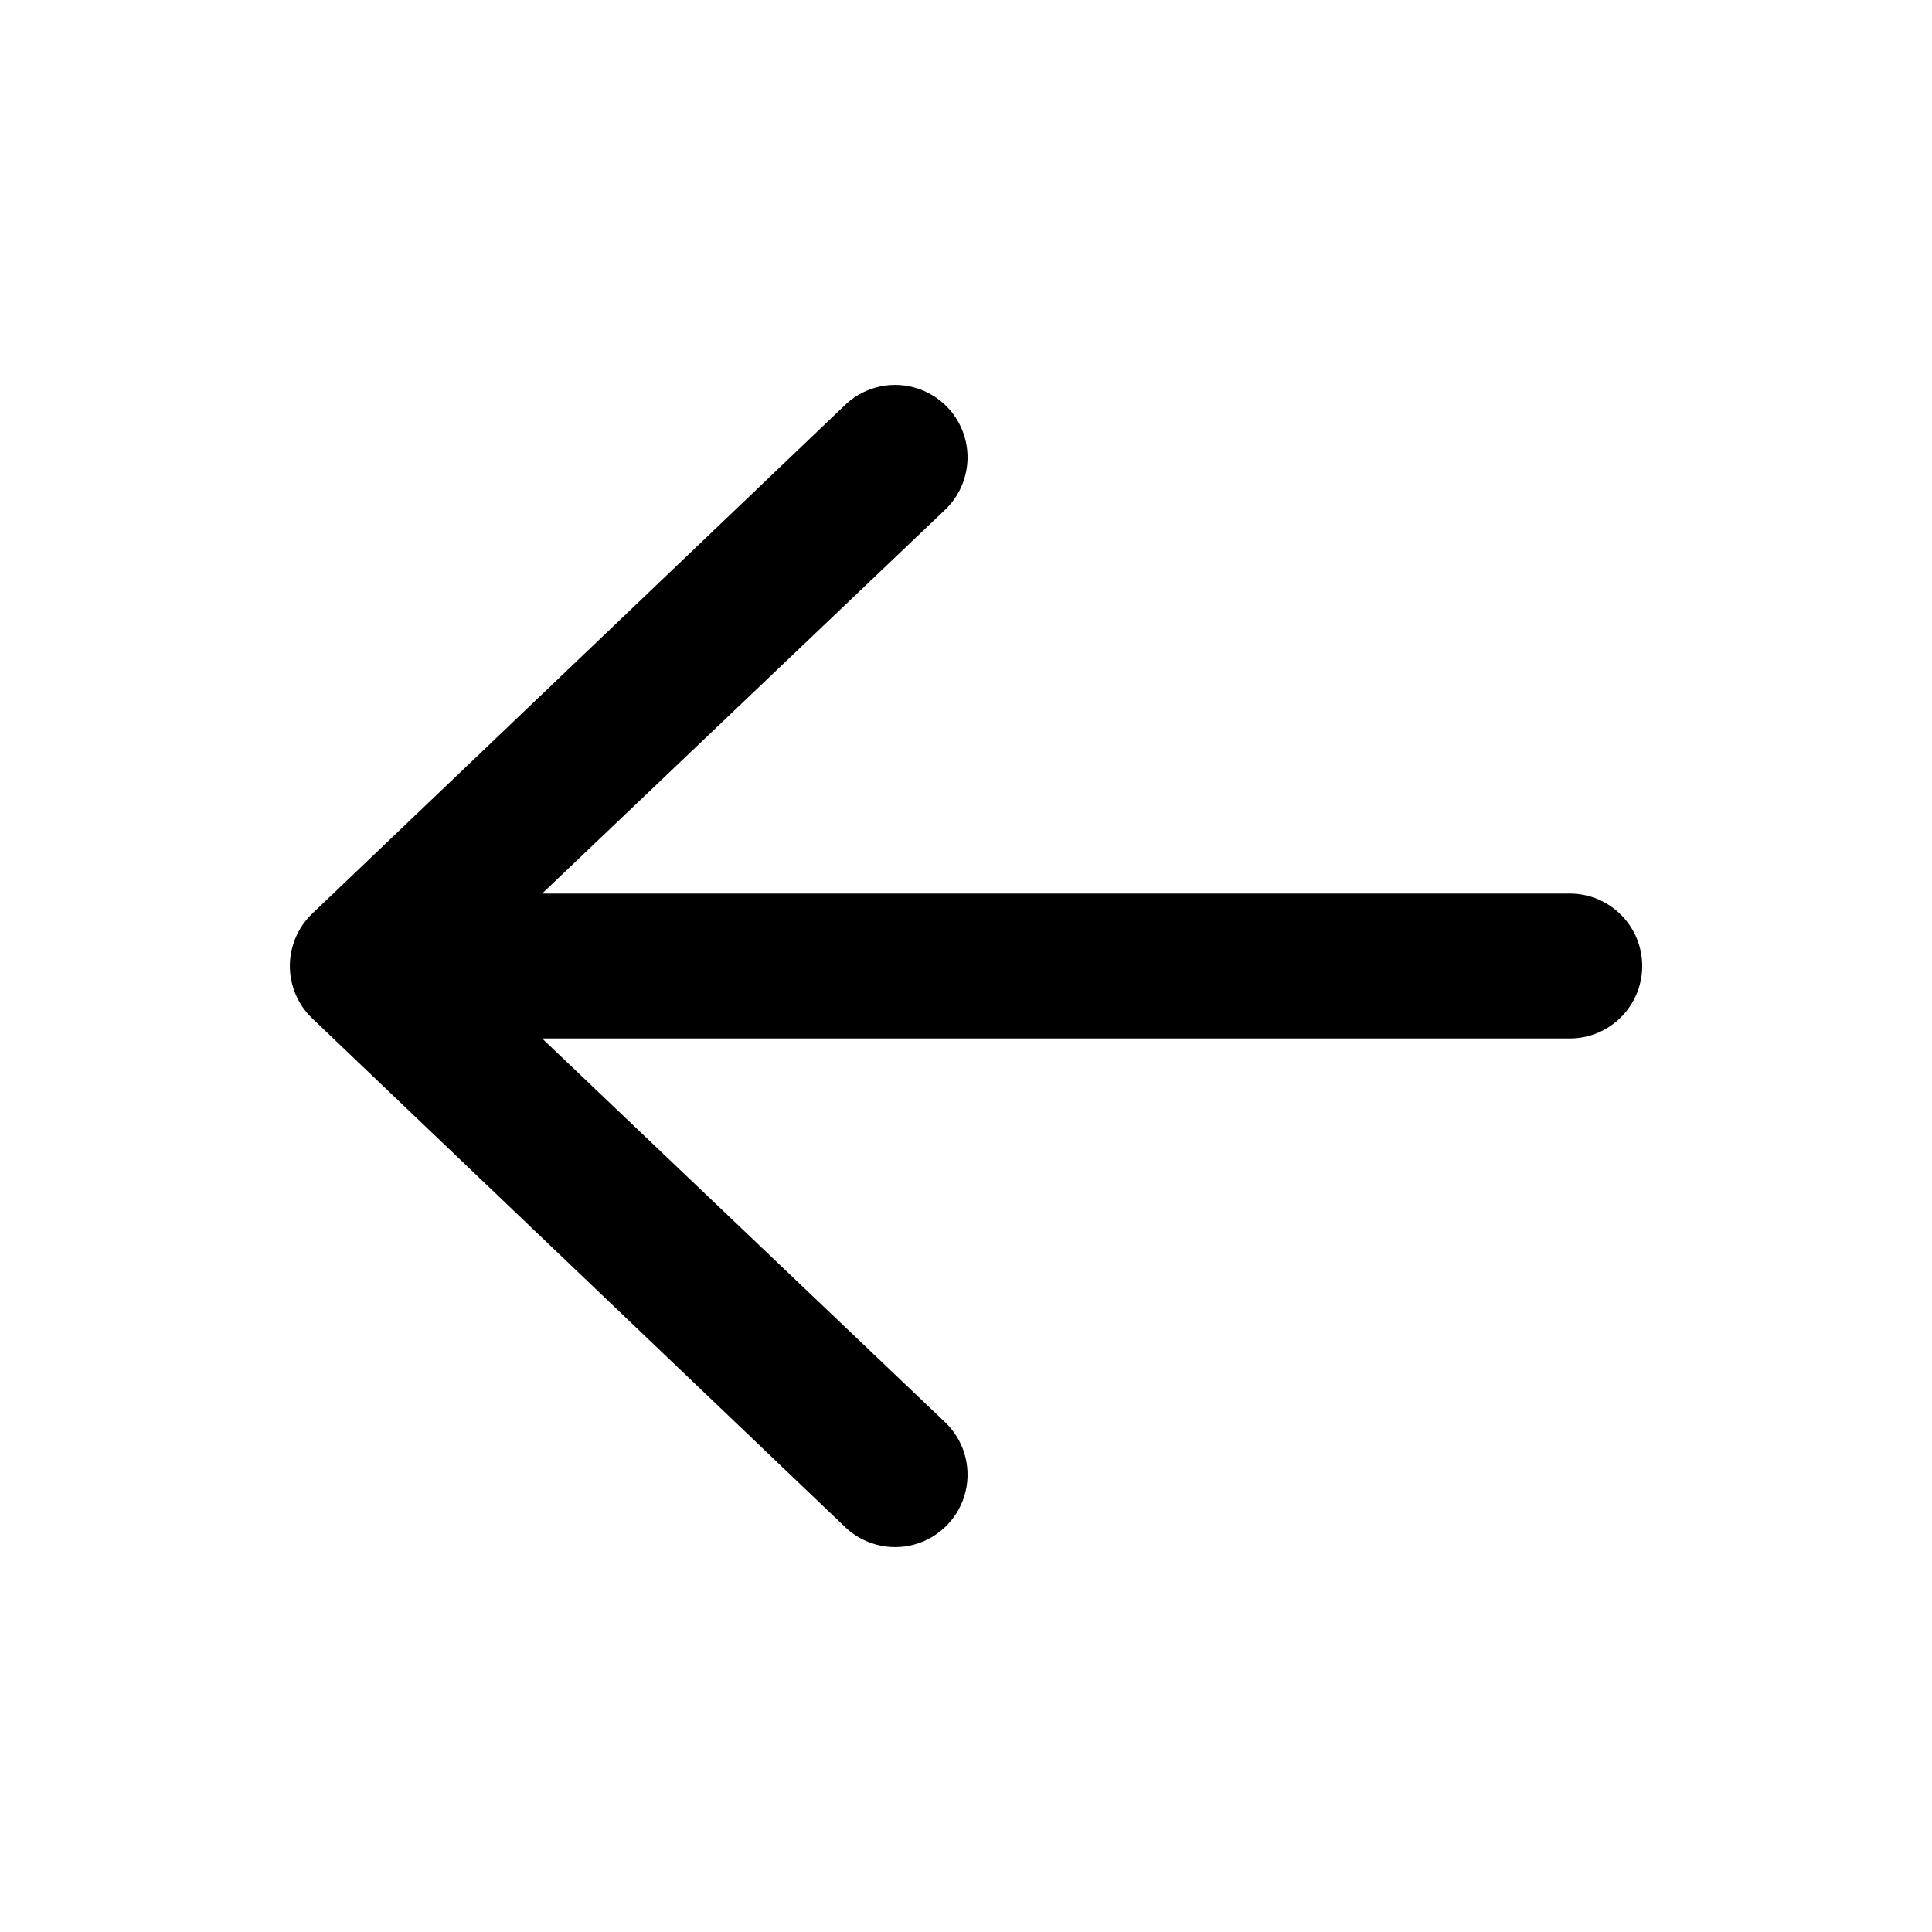
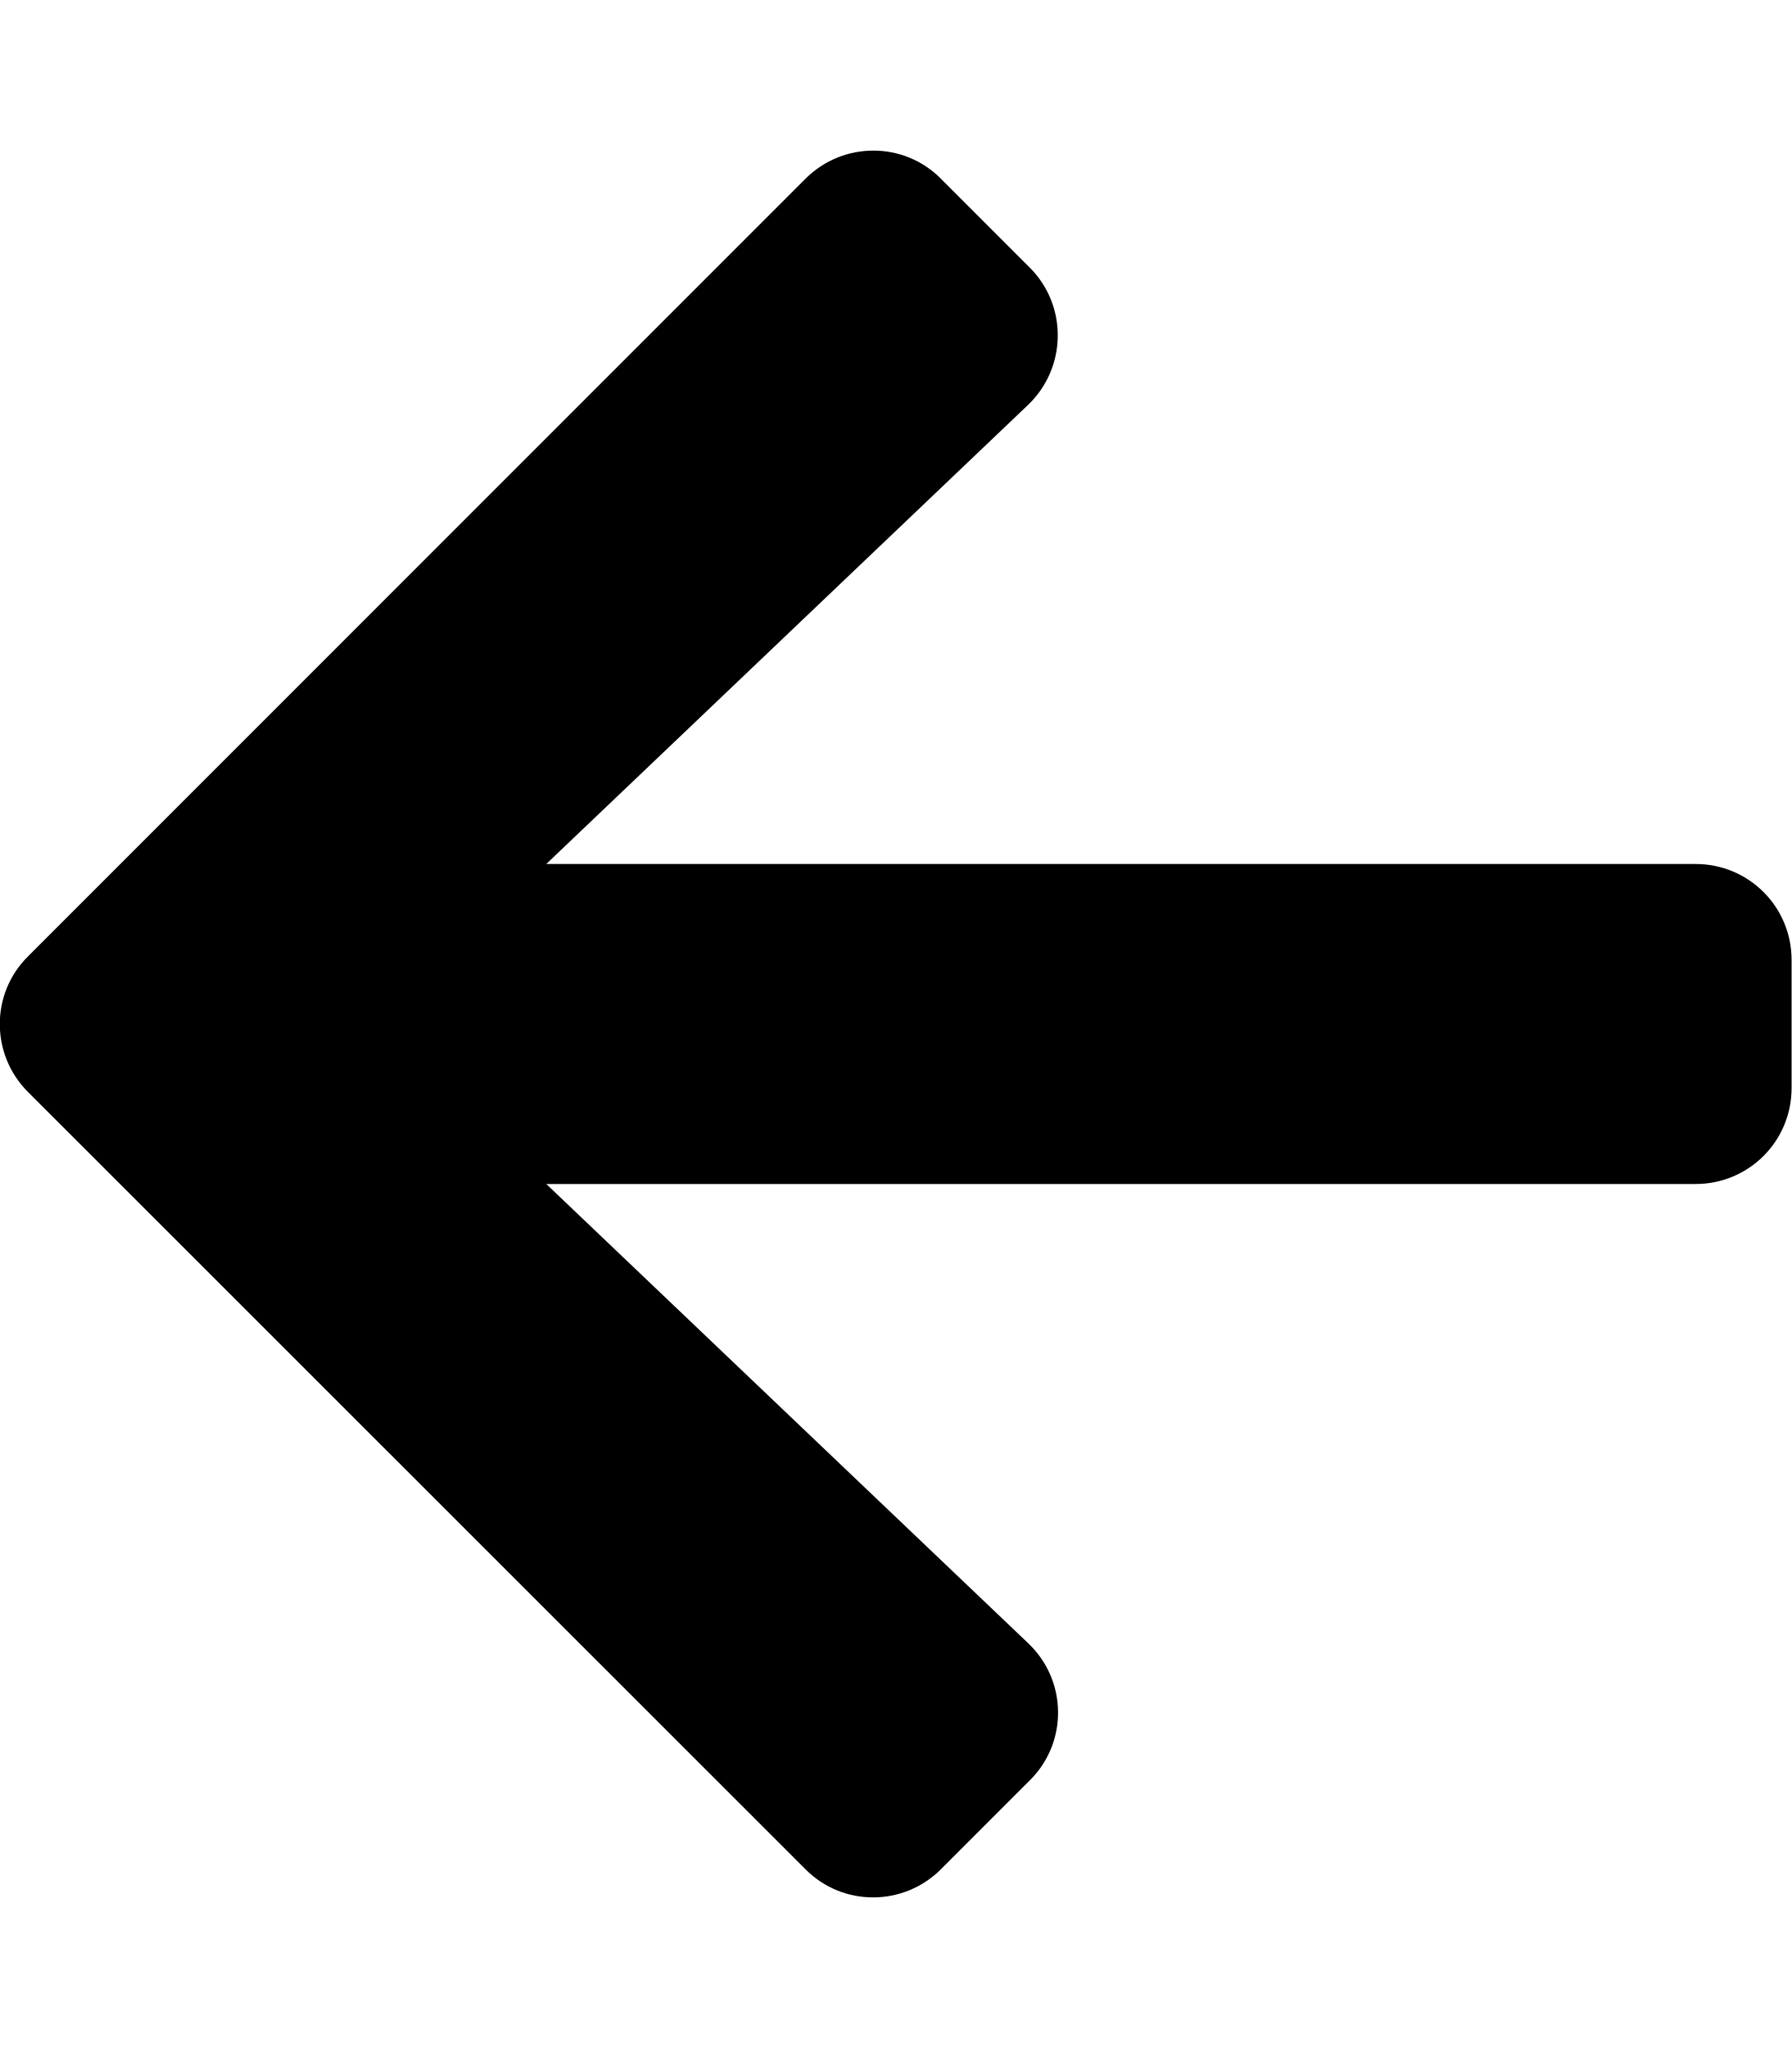
- <svg xmlns="http://www.w3.org/2000/svg" viewBox="0 0 20 20" fill="currentColor" aria-hidden="true">
-   <path fill-rule="evenodd" d="M17 10a.75.75 0 01-.75.75H5.612l4.158 3.96a.75.75 0 11-1.04 1.08l-5.5-5.25a.75.75 0 010-1.08l5.5-5.25a.75.75 0 111.04 1.08L5.612 9.25H16.25A.75.75 0 0117 10z" clip-rule="evenodd" />
+ <svg xmlns="http://www.w3.org/2000/svg" viewBox="0 0 448 512">
+   <path fill="currentColor" d="M257.5 445.1l-22.2 22.2c-9.4 9.4-24.6 9.4-33.9 0L7 273c-9.4-9.4-9.4-24.6 0-33.9L201.4 44.7c9.4-9.4 24.6-9.4 33.9 0l22.2 22.2c9.5 9.5 9.3 25-.4 34.3L136.6 216H424c13.3 0 24 10.7 24 24v32c0 13.3-10.7 24-24 24H136.6l120.5 114.8c9.8 9.3 10 24.8 .4 34.3z" />
</svg>
